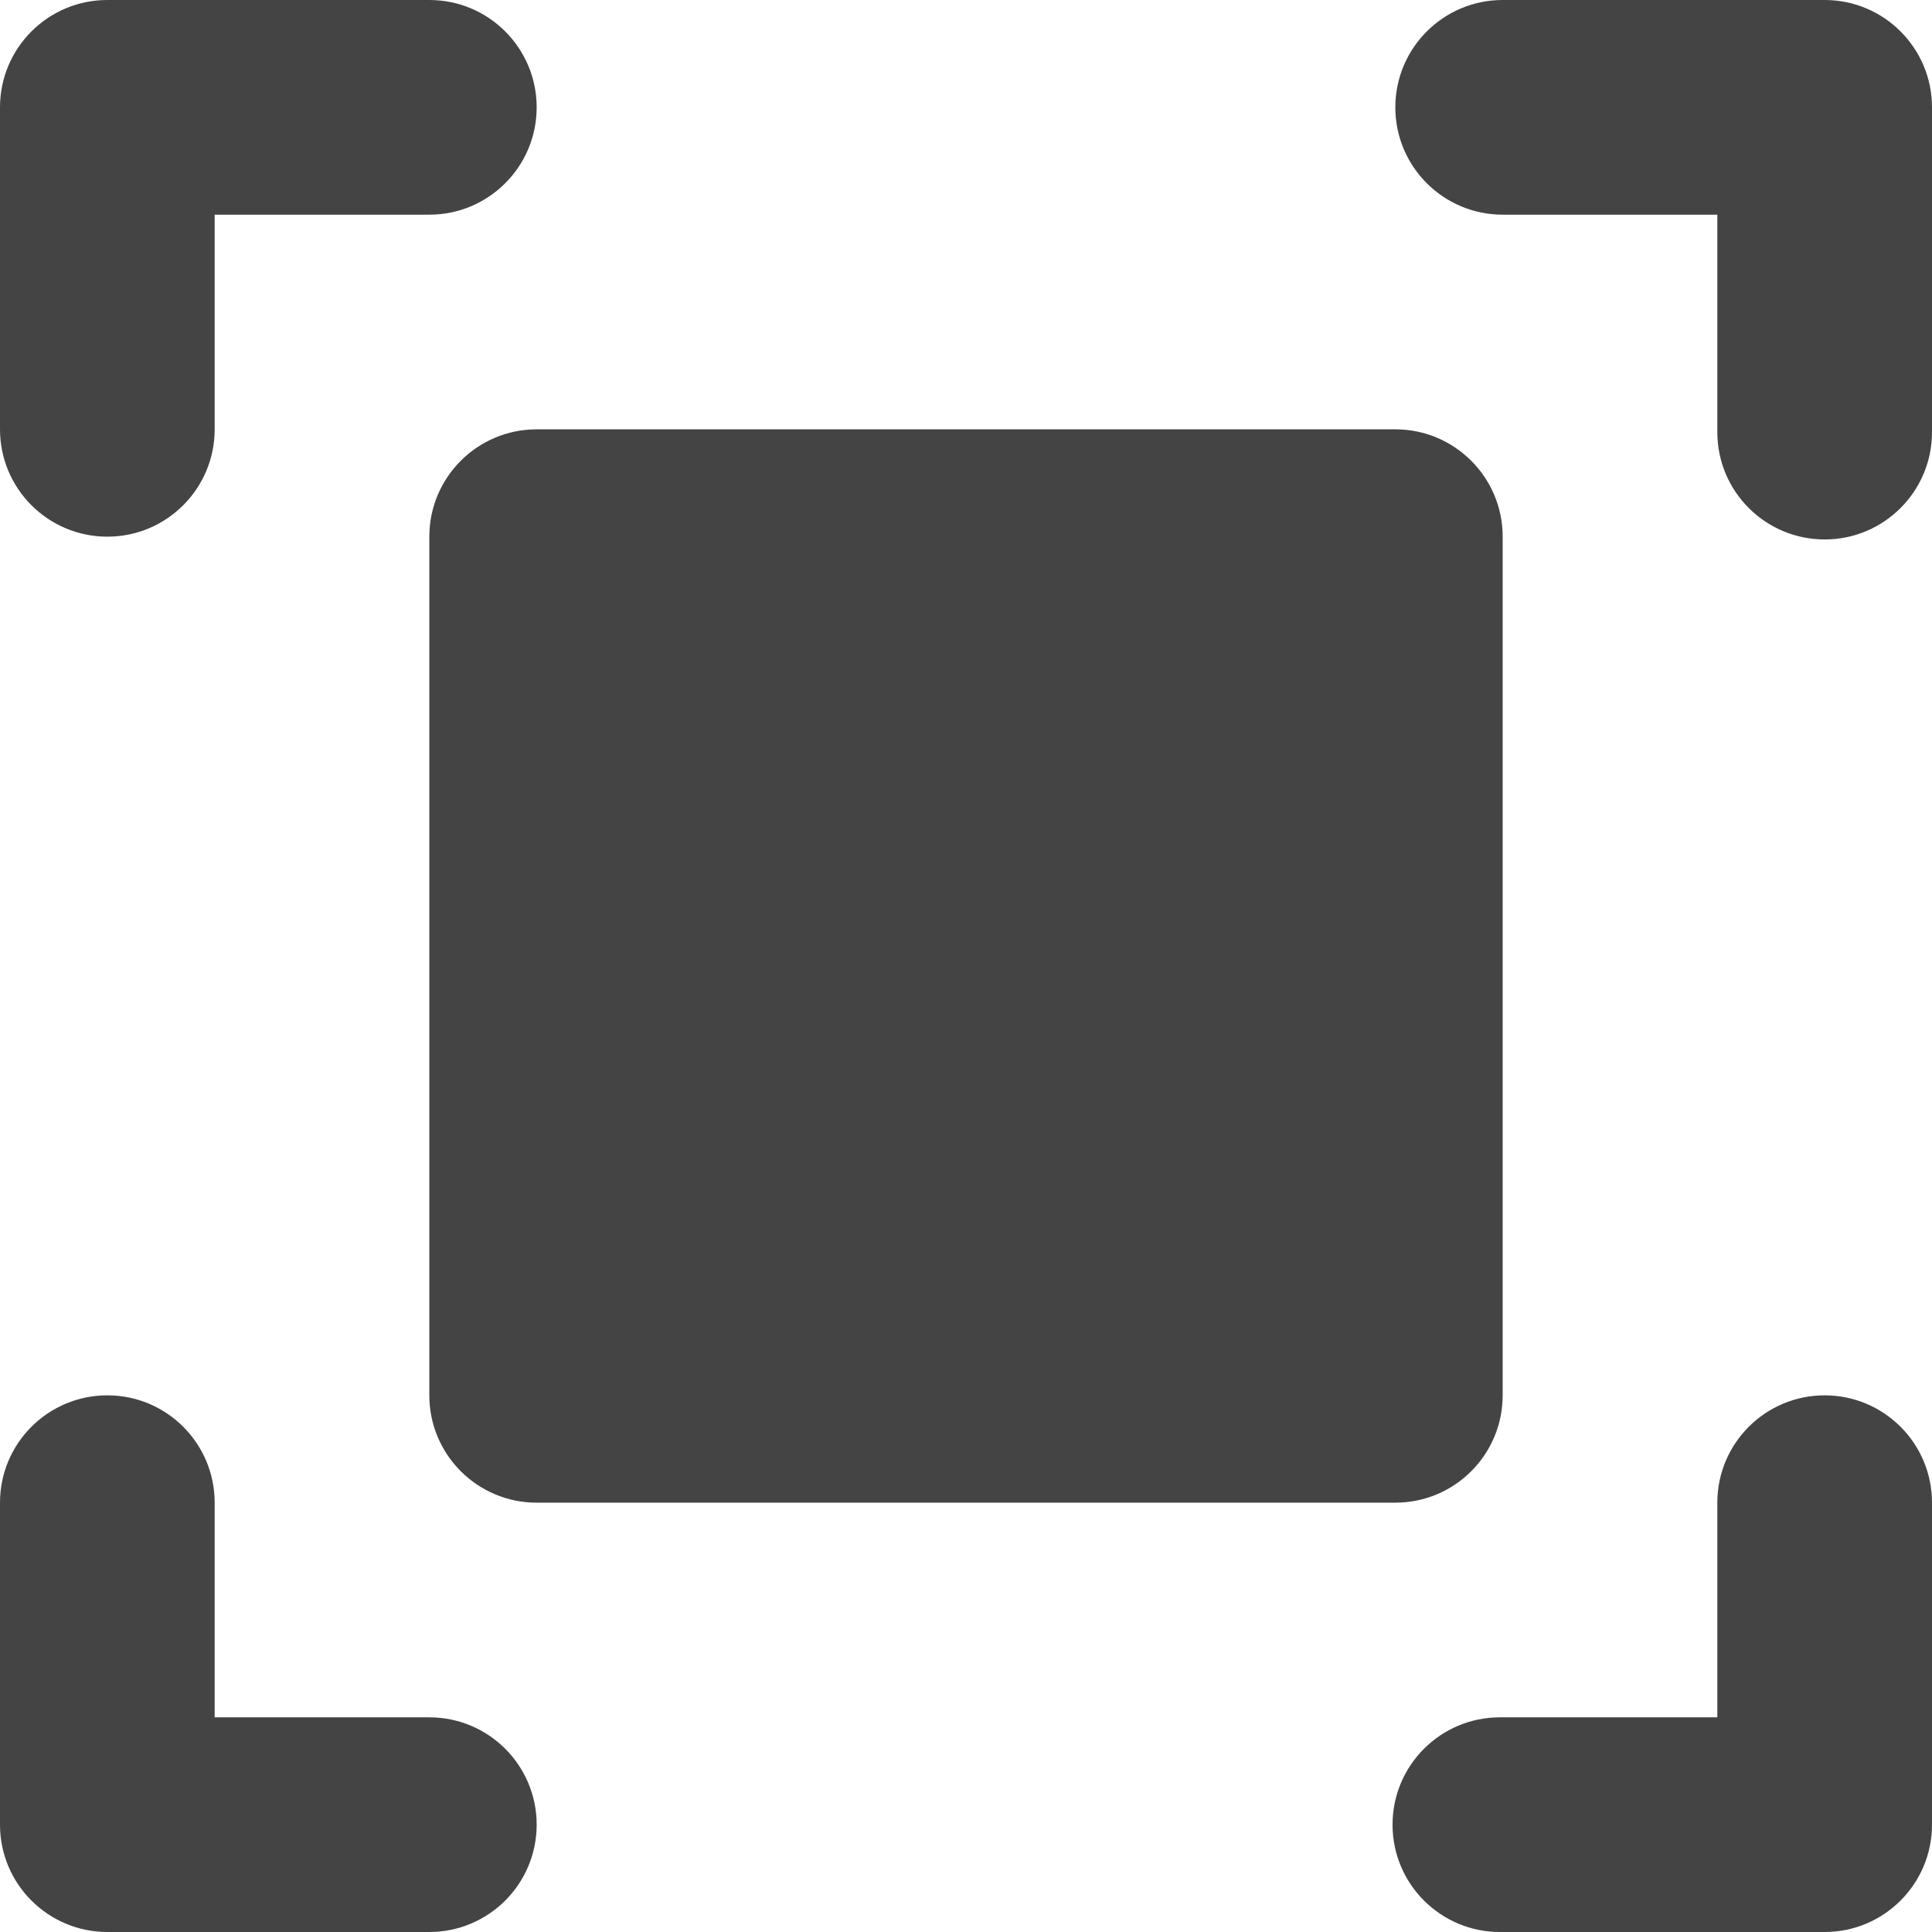
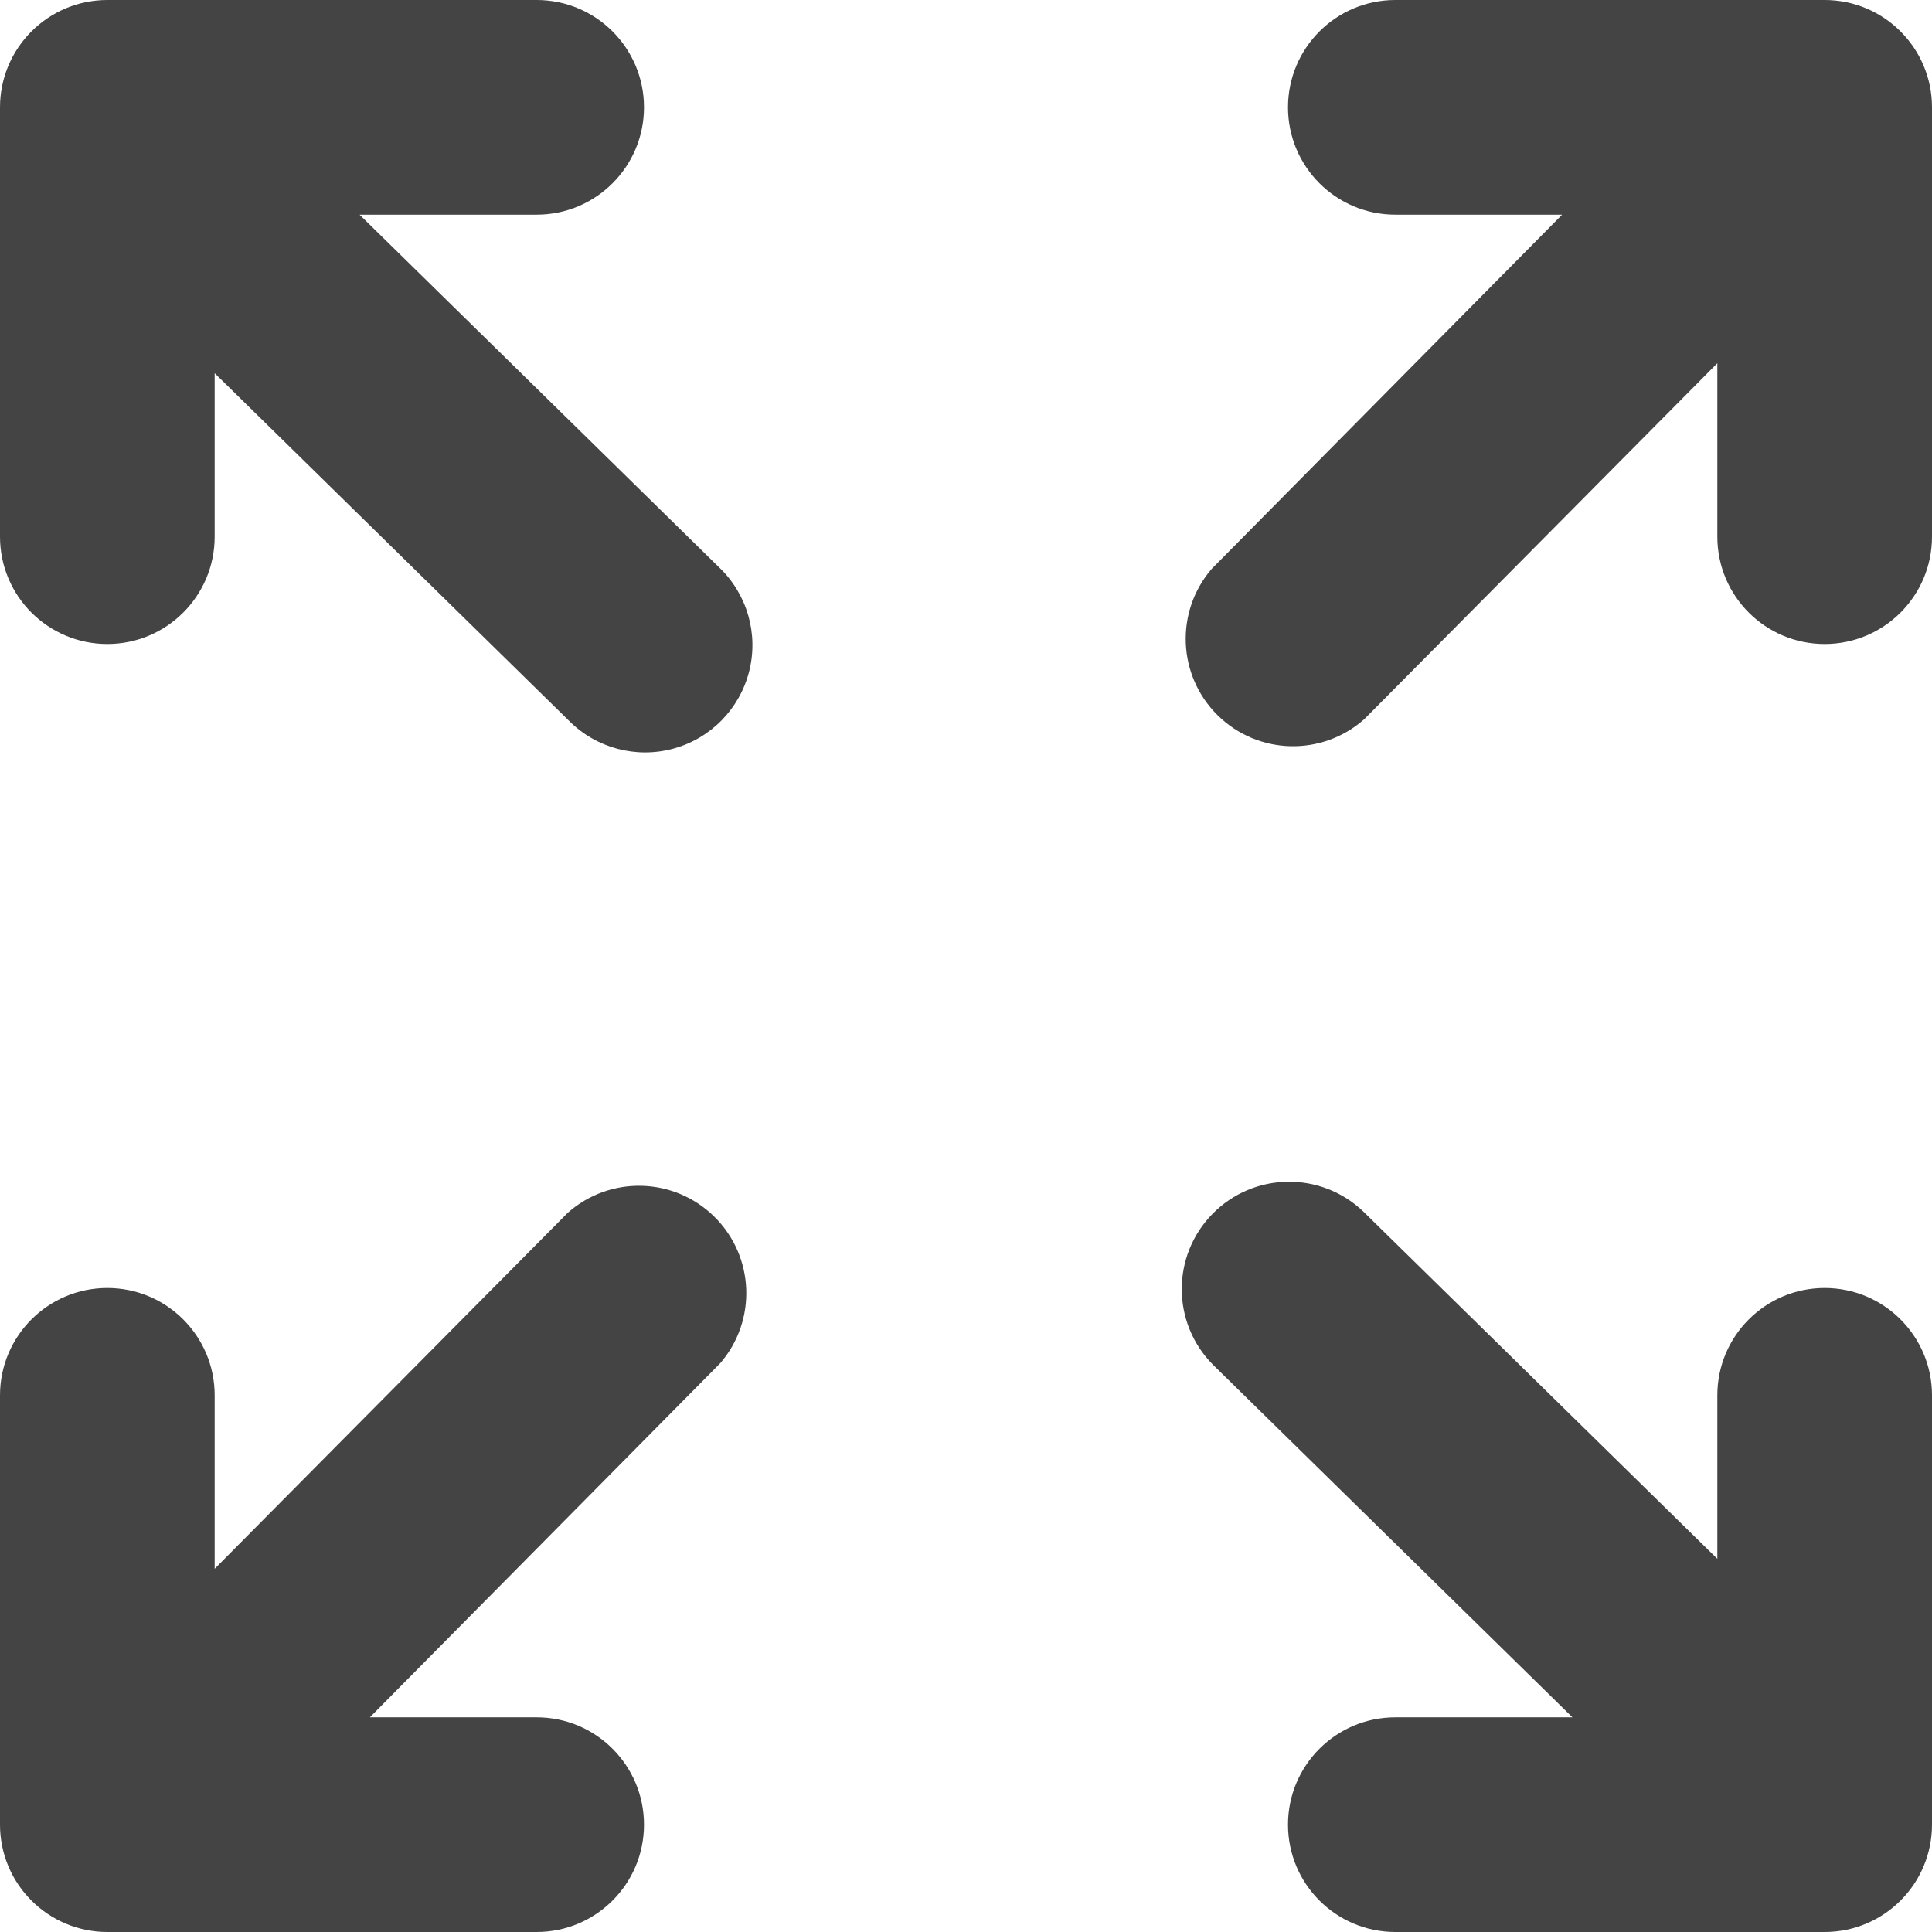
- <svg xmlns="http://www.w3.org/2000/svg" width="18" height="18" viewBox="0 0 18 18">
-   <g id="_Full_screen_icon_-_on_details_panel" data-name="'Full screen' icon - on details panel" transform="translate(-1440 -154)">
-     <g id="SX_Fullscreen_18_N" transform="translate(1440 154)">
-       <path id="Path_1013371" data-name="Path 1013371" d="M17,0H14a1,1,0,0,0,0,2h2V4.026a1,1,0,0,0,2,0V1A1,1,0,0,0,17,0Z" fill="#444" />
-       <path id="Path_1013372" data-name="Path 1013372" d="M4,16H2V14a1,1,0,0,0-2,0v3a1,1,0,0,0,1,1H4a1,1,0,0,0,0-2Z" fill="#444" />
-       <path id="Path_1013373" data-name="Path 1013373" d="M17,13a1,1,0,0,0-1,1v2H13.974a1,1,0,0,0,0,2H17a1,1,0,0,0,1-1V14A1,1,0,0,0,17,13Z" fill="#444" />
-       <path id="Path_1013374" data-name="Path 1013374" d="M1,5A1,1,0,0,0,2,4V2H4A1,1,0,0,0,4,0H1A1,1,0,0,0,0,1V4A1,1,0,0,0,1,5Z" fill="#444" />
-       <rect id="Rectangle_331623" data-name="Rectangle 331623" width="10" height="10" rx="1" transform="translate(4 4)" fill="#444" />
-     </g>
-   </g>
+ <svg xmlns="http://www.w3.org/2000/svg" id="_Expand_icon_-_details_rail" data-name="'Expand' icon - details rail" width="18" height="18" viewBox="0 0 18 18">
+   <path id="Path_1013412" data-name="Path 1013412" d="M1,6A1,1,0,0,0,2,5V3.477L5.3,6.714A1,1,0,1,0,6.7,5.286L3.35,2H5A1,1,0,0,0,5,0H1A1,1,0,0,0,0,1V5A1,1,0,0,0,1,6Z" fill="#444" />
+   <path id="Path_1013413" data-name="Path 1013413" d="M17,0H13a1,1,0,0,0,0,2h1.554L11.289,5.3A1,1,0,0,0,12.711,6.7L16,3.384V5a1,1,0,0,0,2,0V1a1,1,0,0,0-1-1Z" fill="#444" />
+   <path id="Path_1013414" data-name="Path 1013414" d="M17,12a1,1,0,0,0-1,1v1.523l-3.3-3.237a1,1,0,0,0-1.4,1.428L14.65,16H13a1,1,0,0,0,0,2h4a1,1,0,0,0,1-1V13A1,1,0,0,0,17,12Z" fill="#444" />
+   <path id="Path_1013415" data-name="Path 1013415" d="M5.289,11.3,2,14.616V13a1,1,0,0,0-2,0v4a1,1,0,0,0,1,1H5a1,1,0,0,0,0-2H3.446l3.265-3.3A1,1,0,0,0,5.289,11.3Z" fill="#444" />
</svg>
